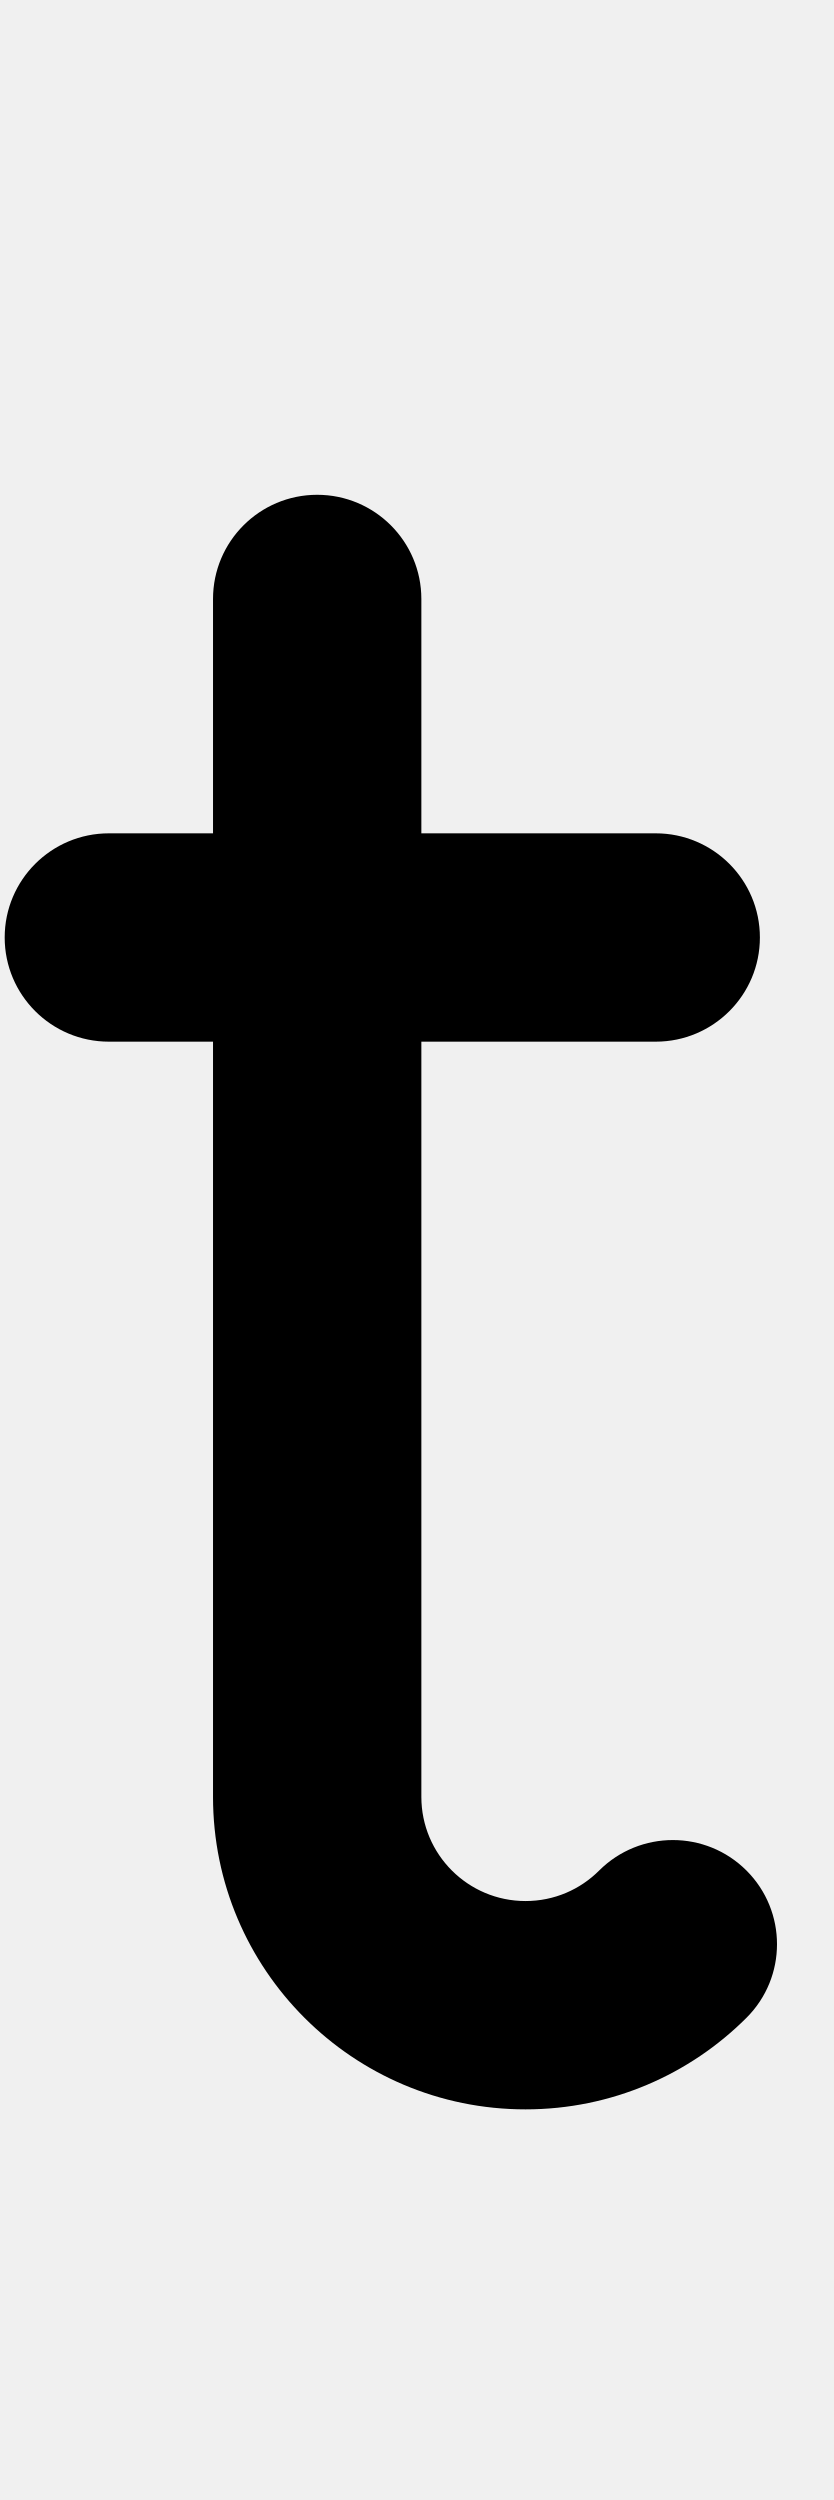
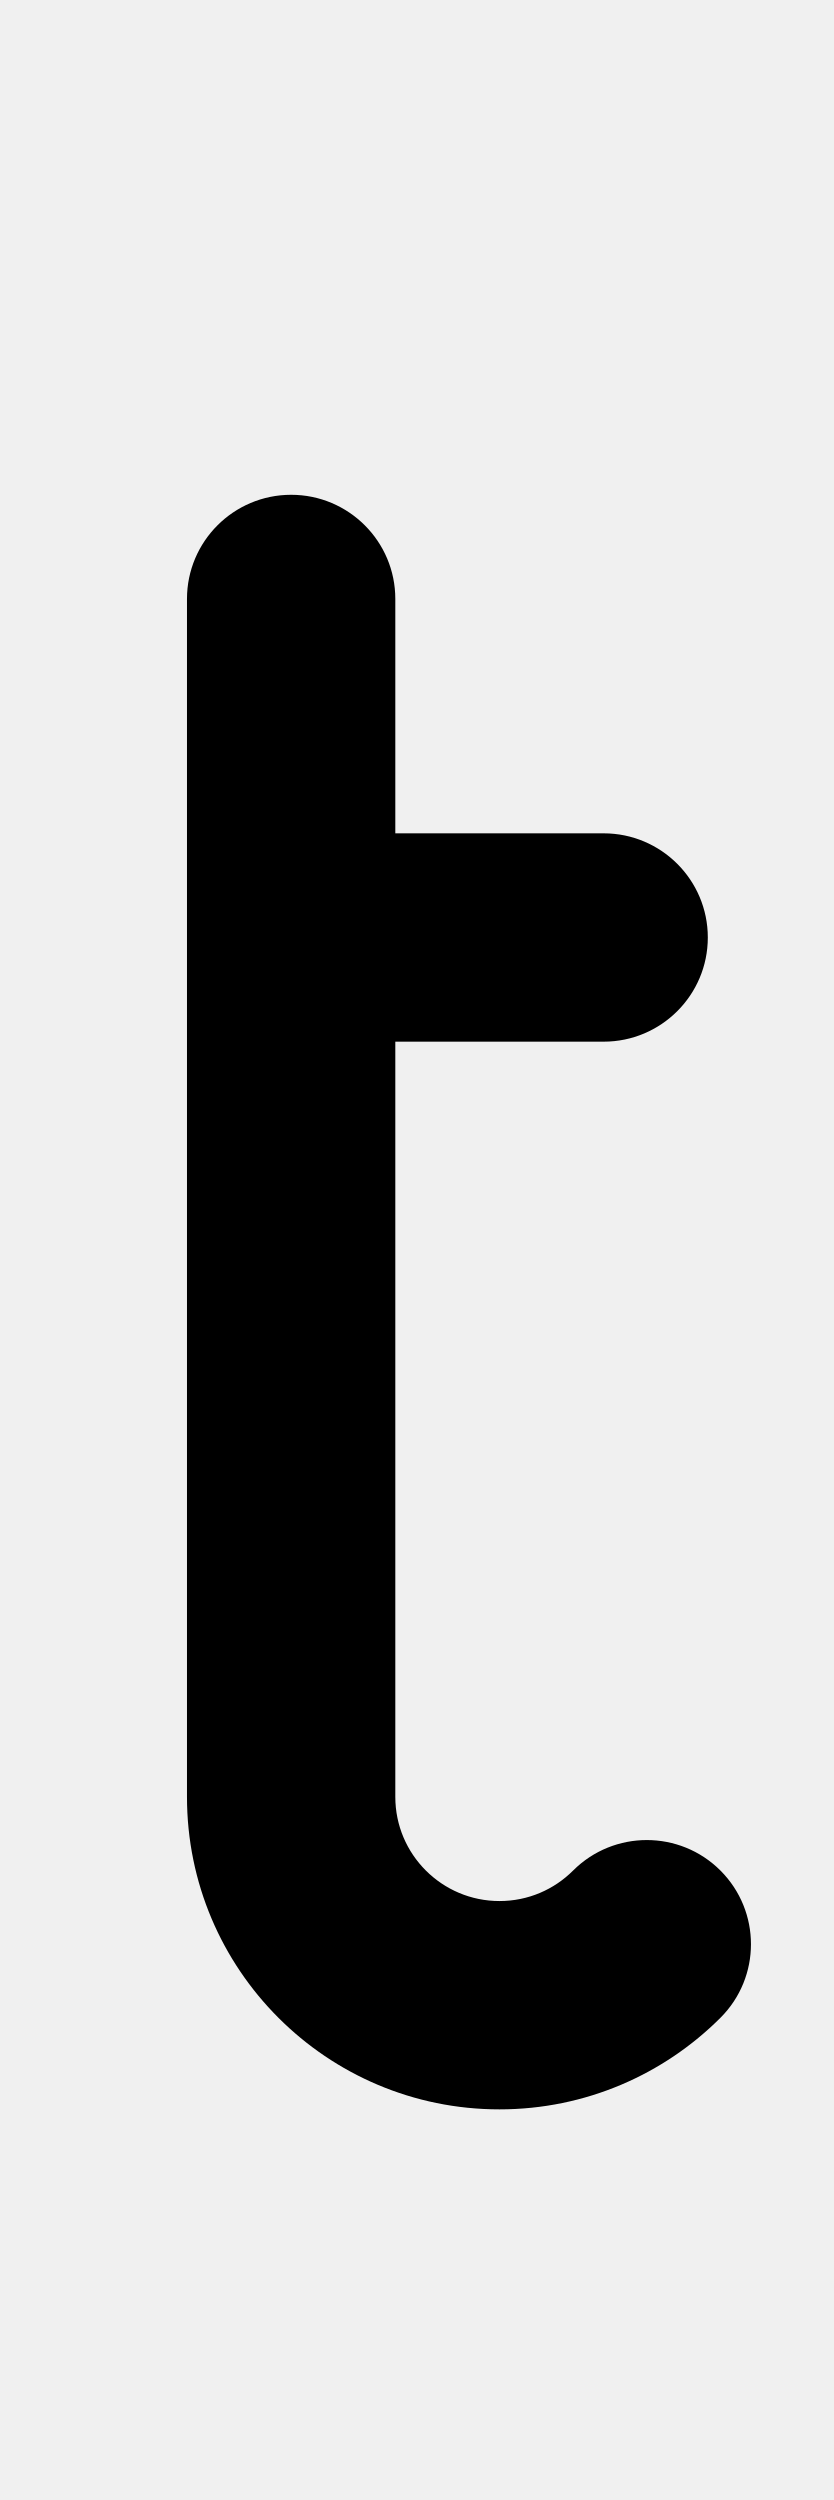
- <svg xmlns="http://www.w3.org/2000/svg" width="8" height="24" viewBox="0 0 7.91 24" fill="none">
-   <g clip-path="url(#clip0_539_179)">
-     <path d="M2 17.25V10H1C0.448 10 0 9.552 0 9C0 8.448 0.448 8 1 8H2V5.75C2 5.198 2.448 4.75 3 4.75C3.552 4.75 4 5.198 4 5.75V8H6.25C6.802 8 7.25 8.448 7.25 9C7.25 9.552 6.802 10 6.25 10H4V17.25C4 17.802 4.448 18.25 5 18.25C5.276 18.25 5.525 18.139 5.707 17.957C6.098 17.567 6.731 17.567 7.121 17.957C7.512 18.348 7.512 18.981 7.121 19.371C6.579 19.913 5.828 20.25 5 20.25C3.343 20.25 2 18.907 2 17.25Z" fill="black" />
-   </g>
-   <defs>
-     <clipPath id="clip0_539_179">
-       <rect width="7.91" height="24" fill="white" />
-     </clipPath>
-   </defs>
+ <svg xmlns="http://www.w3.org/2000/svg" width="8" height="24" viewBox="0 0 7.41 24" fill="none">
+   <path d="M2.5 4.75C3.052 4.75 3.5 5.198 3.5 5.75V8H5.5C6.052 8 6.5 8.448 6.5 9C6.5 9.552 6.052 10 5.5 10H3.5V17.25C3.5 17.802 3.948 18.25 4.5 18.25C4.776 18.25 5.025 18.139 5.207 17.957C5.598 17.567 6.231 17.567 6.621 17.957C7.012 18.348 7.012 18.981 6.621 19.371C6.079 19.913 5.328 20.25 4.5 20.25C2.843 20.25 1.5 18.907 1.5 17.25V5.75C1.5 5.198 1.948 4.75 2.5 4.75Z" fill="black" />
</svg>
